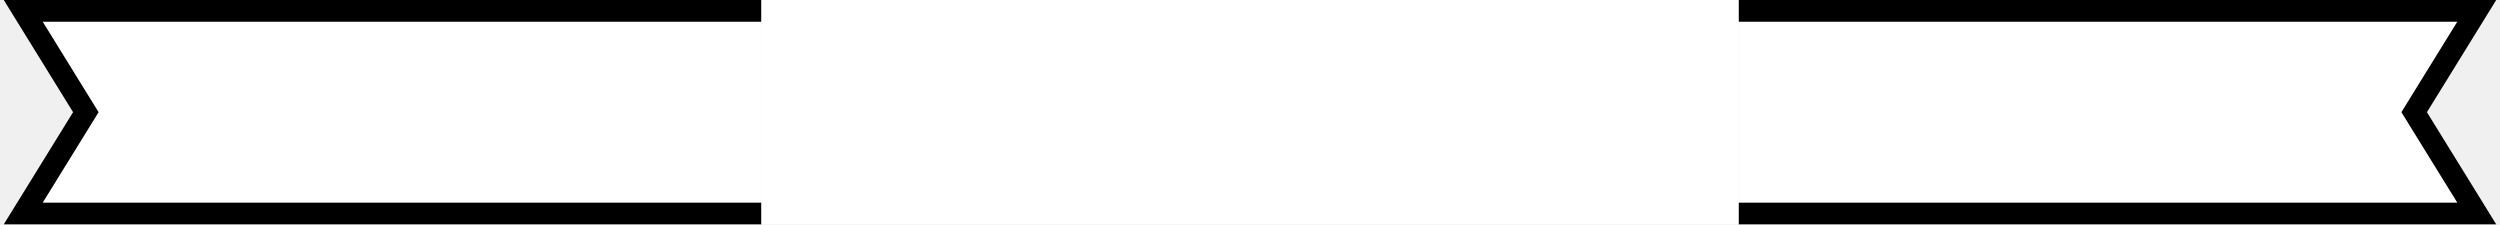
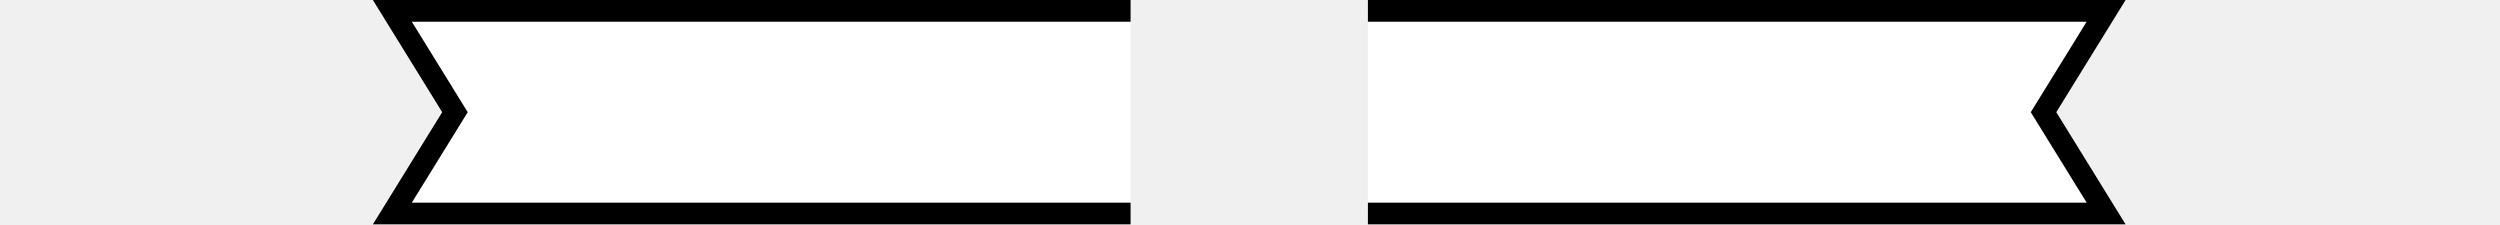
<svg xmlns="http://www.w3.org/2000/svg" id="Layer_1" data-name="Layer 1" viewBox="0 0 345.42 31">
  <defs>
-     <style>.cls-1,.cls-2{fill:#fff;}.cls-1{stroke:#000;stroke-width:3px;}</style>
+     <style>.cls-1{fill:#fff;stroke:#000;stroke-width:3px;}</style>
  </defs>
-   <path class="cls-1" d="M240.21,1.5h102l-8.65,14,8.65,14h-102" />
-   <path class="cls-1" d="M105.21,1.5H3.21l8.65,14-8.65,14h102" />
-   <rect class="cls-2" x="105.21" width="135" height="31" />
+   <path class="cls-1" d="M189,1.5H291l-8.65,14,8.65,14H189" />
+   <path class="cls-1" d="M156.21,29.5h-102l8.65-14-8.65-14h102" />
</svg>
